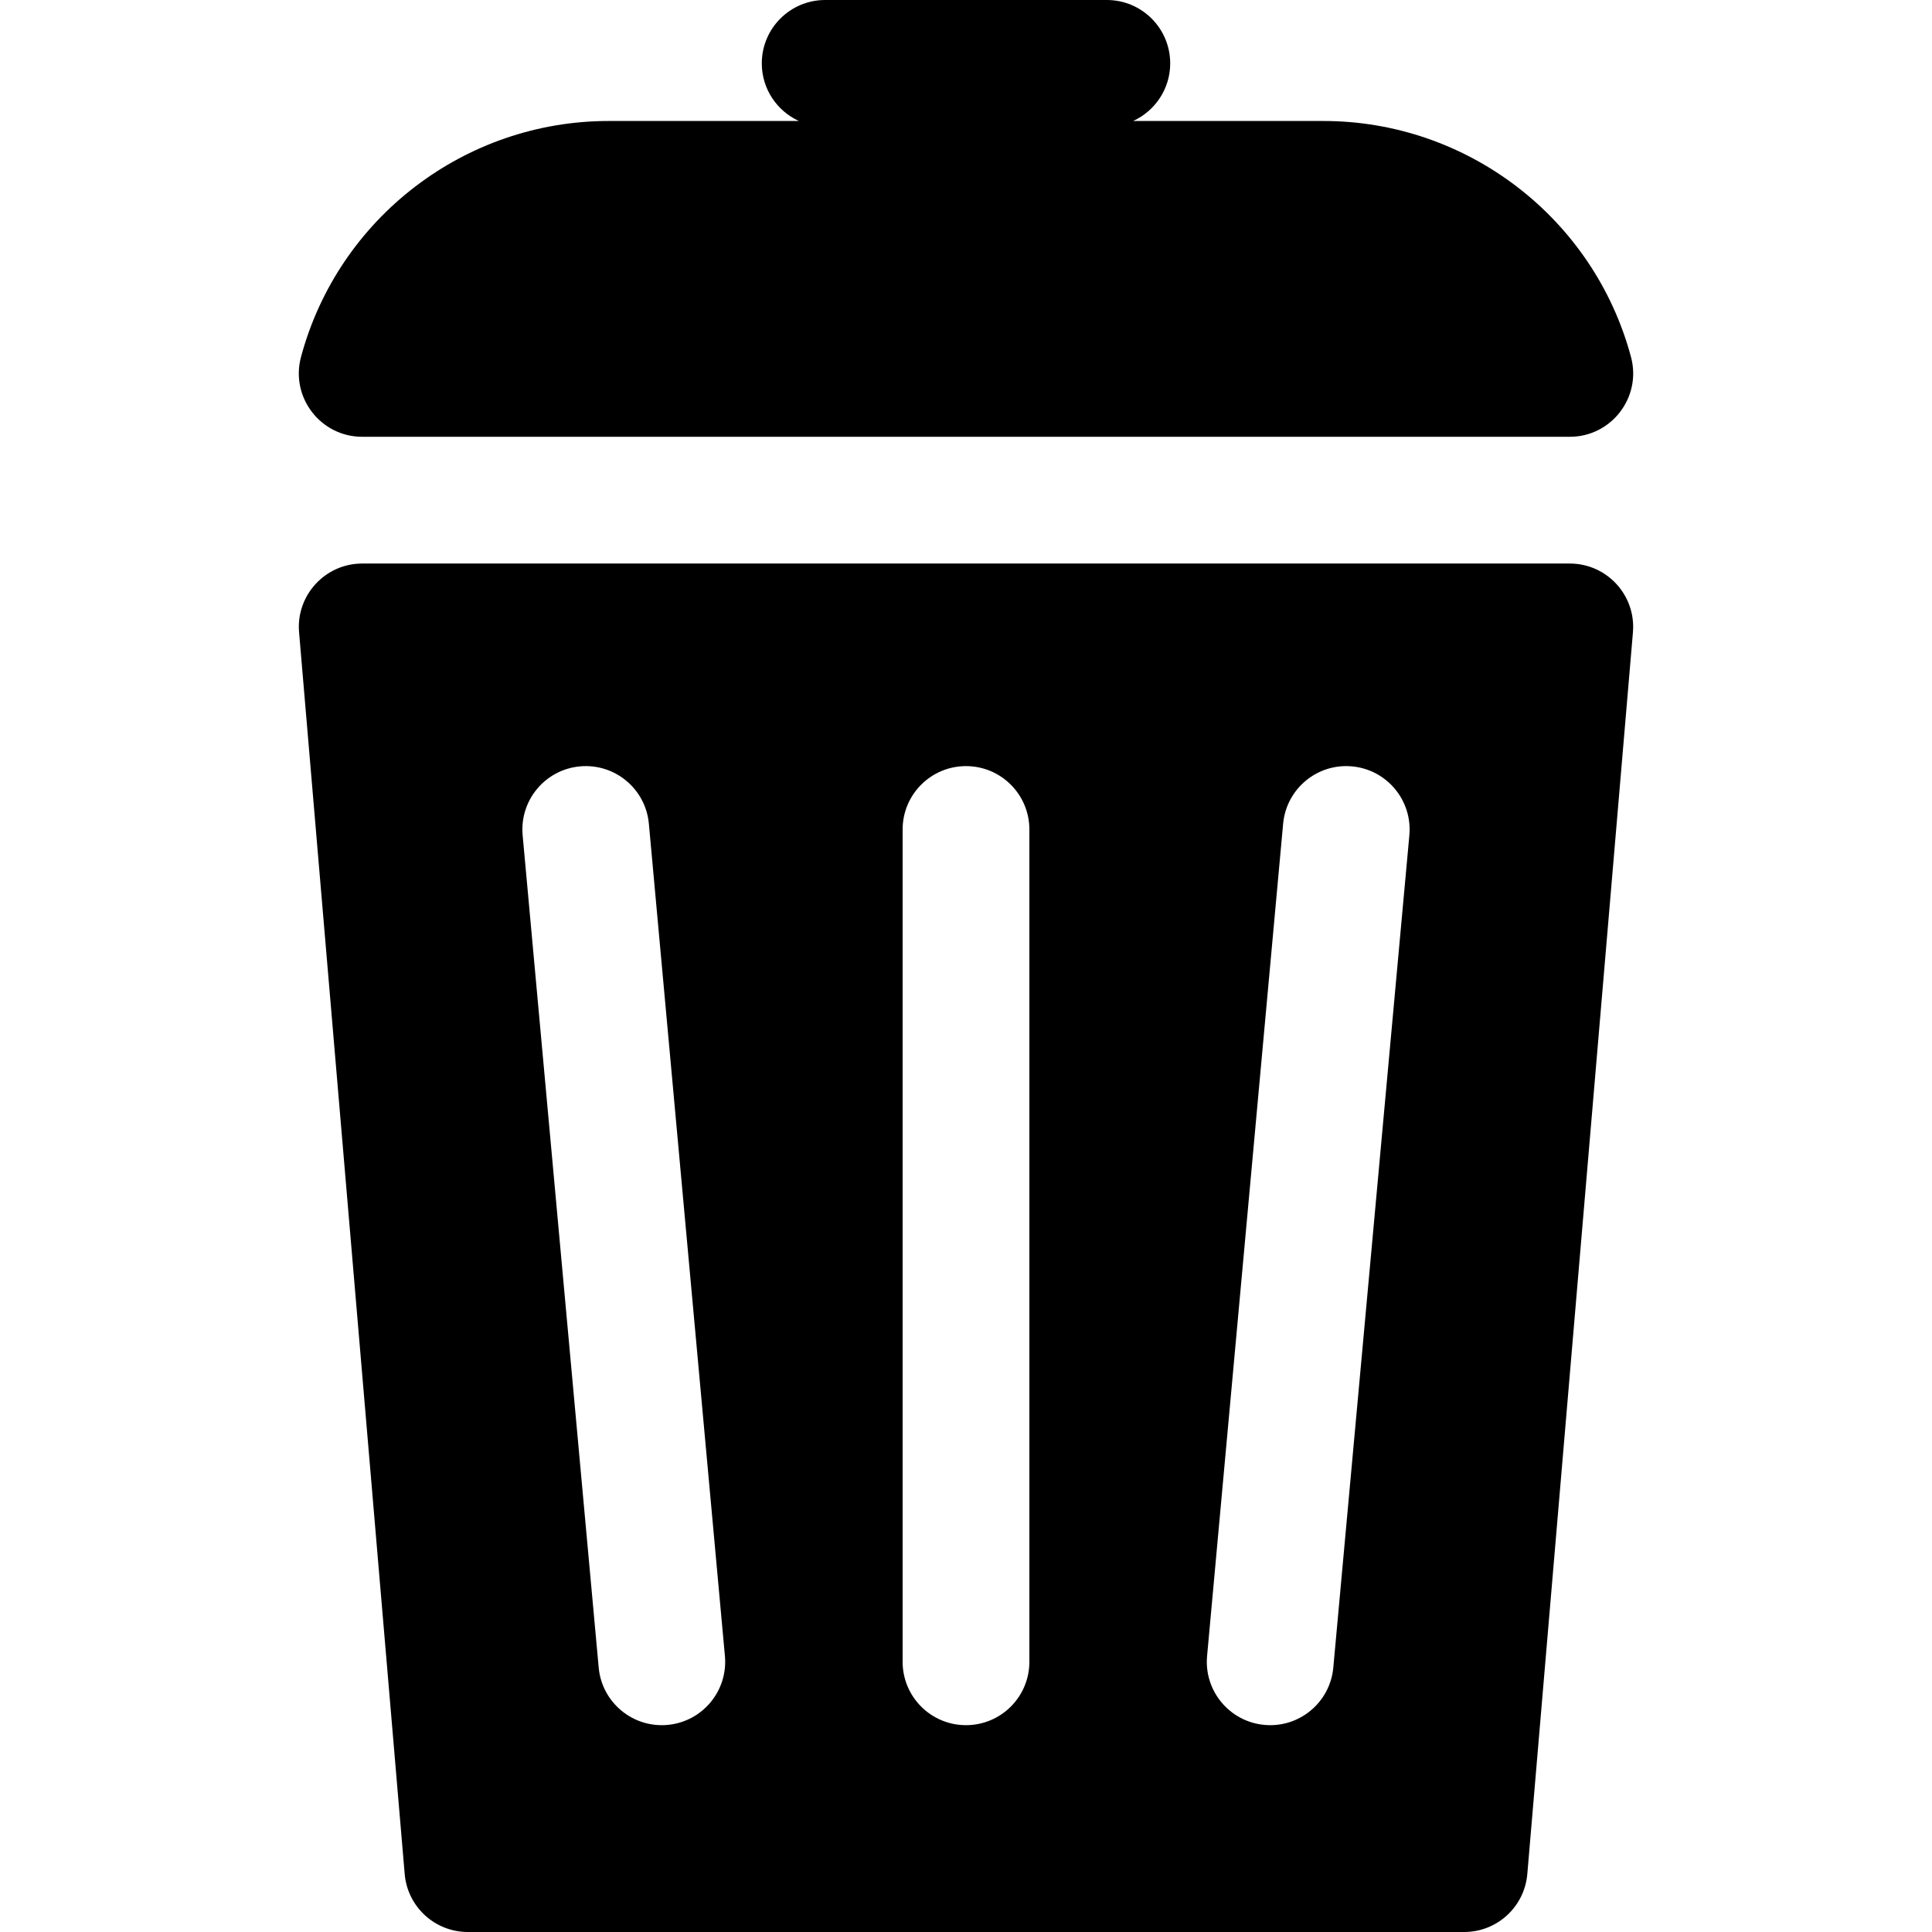
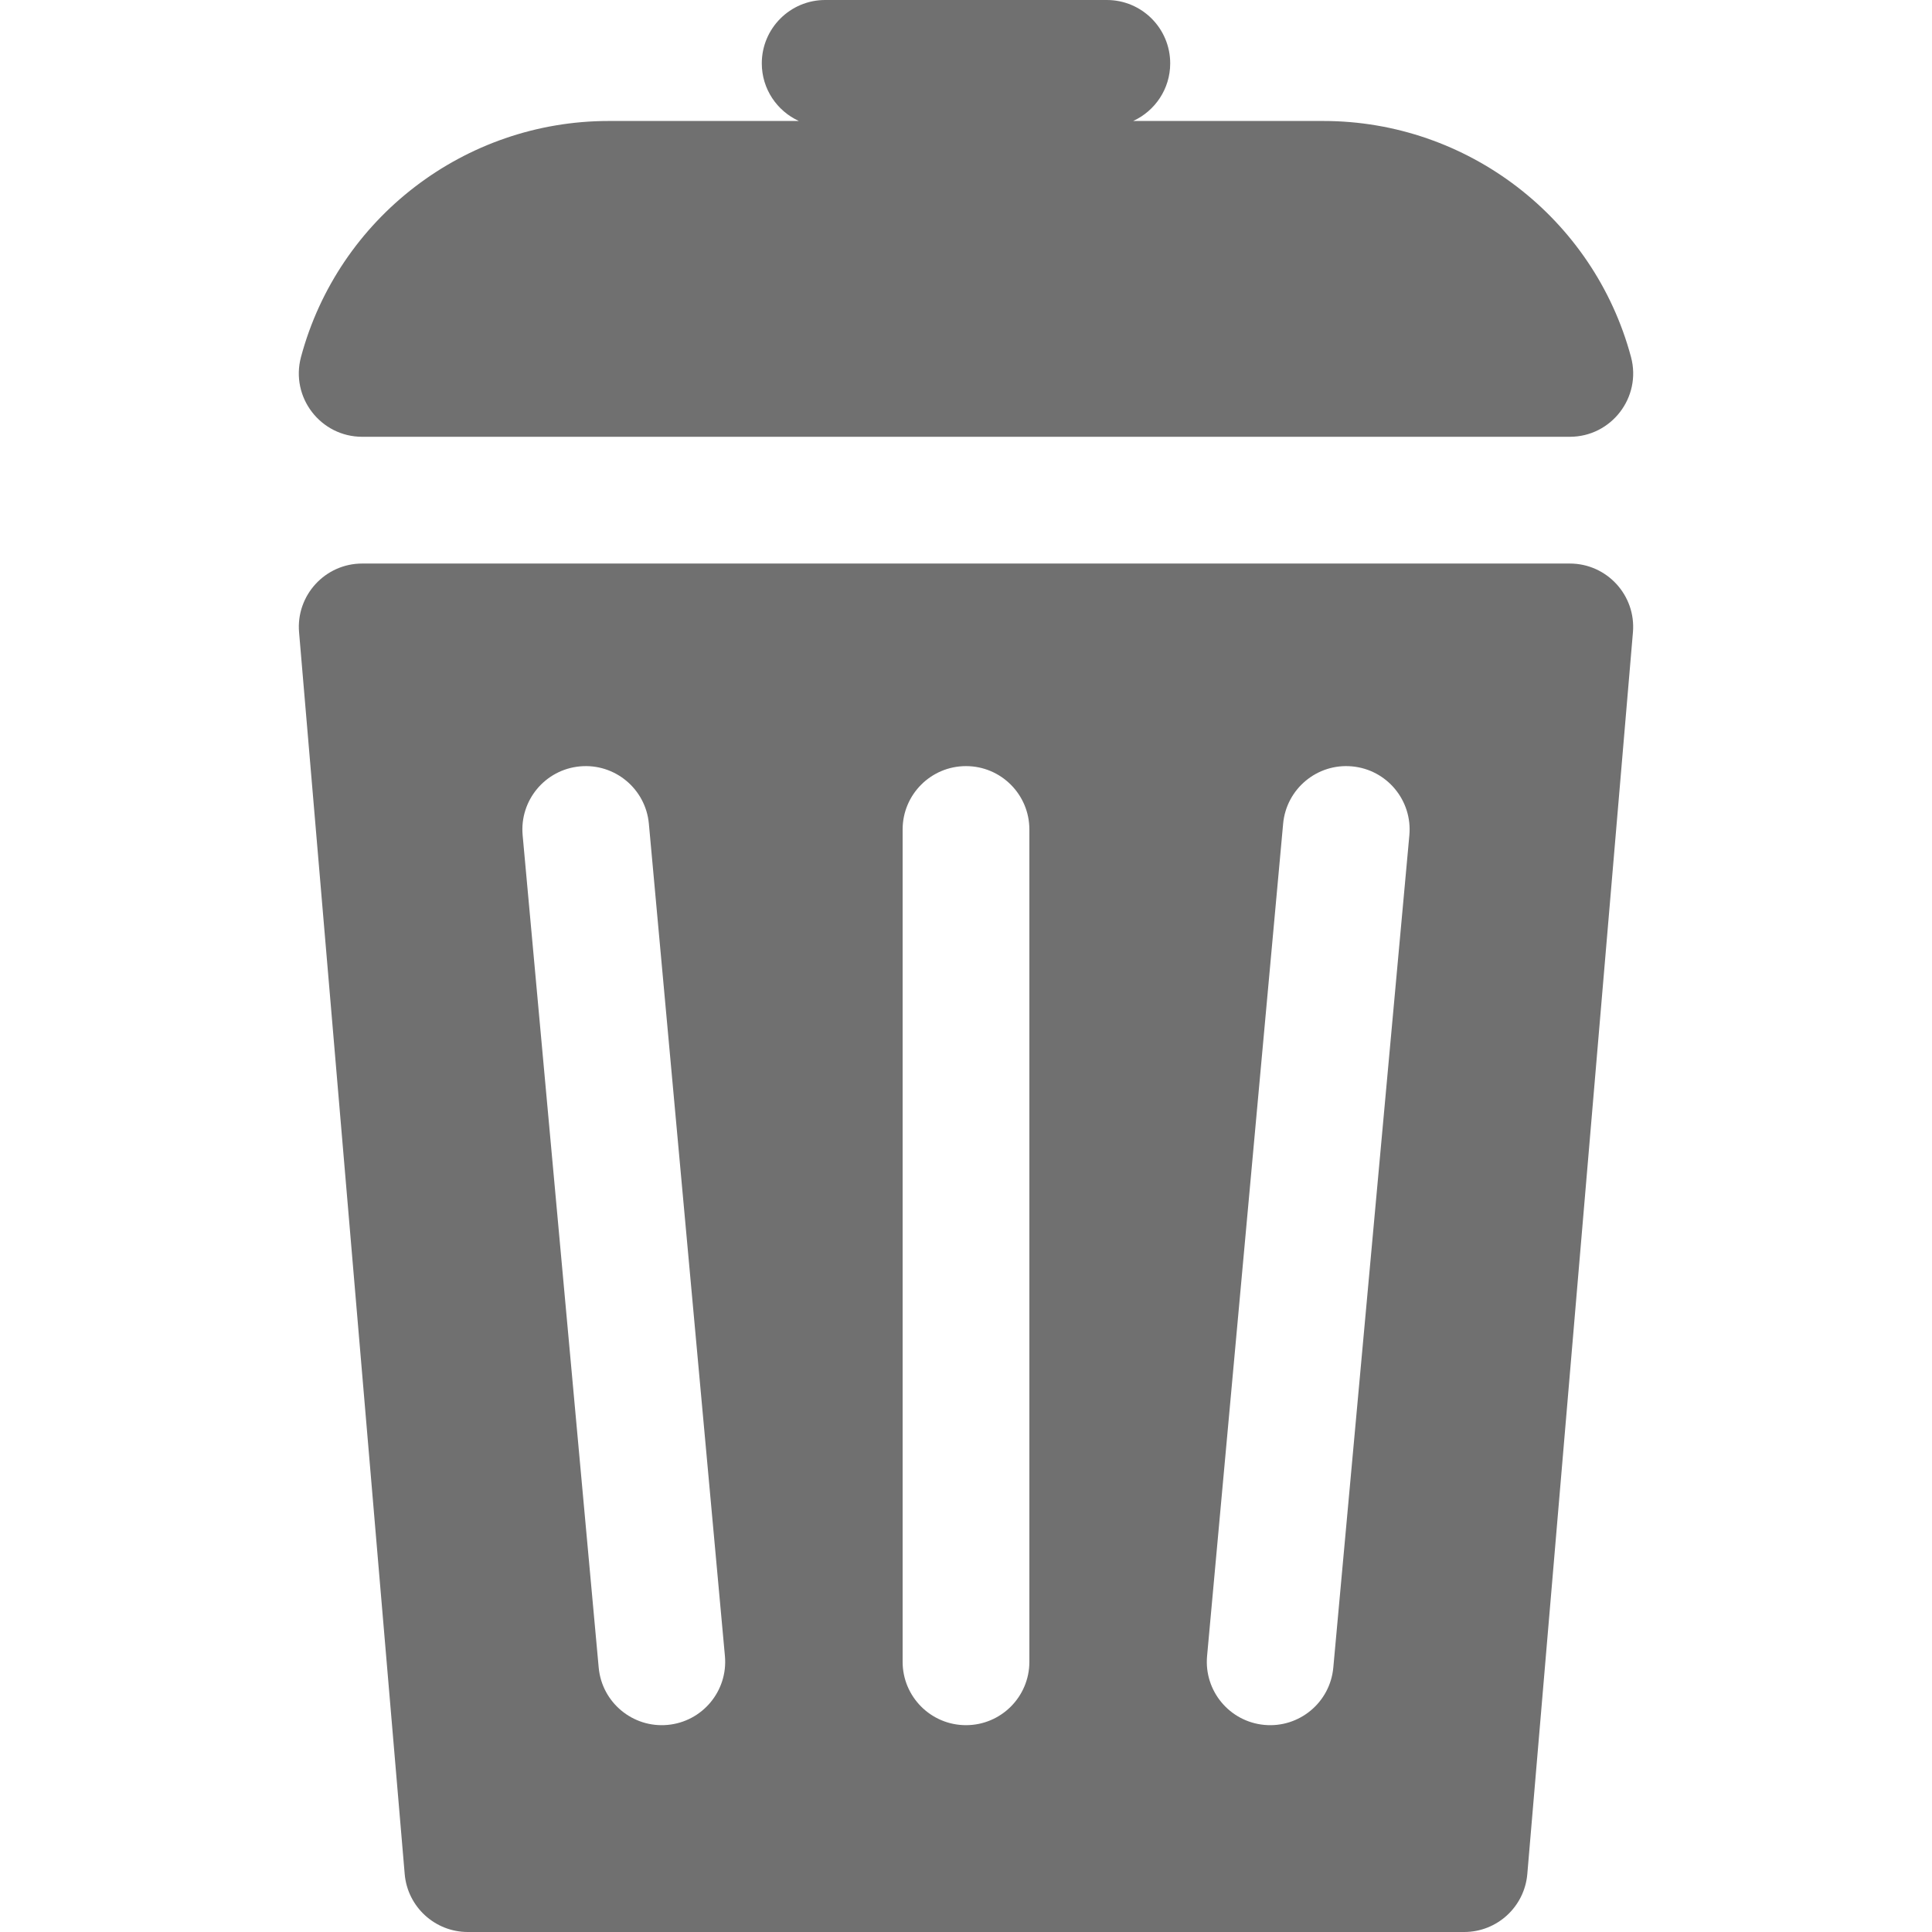
<svg xmlns="http://www.w3.org/2000/svg" version="1.1" id="Layer_1" x="0px" y="0px" viewBox="0 0 512 512" style="enable-background:new 0 0 512 512;" xml:space="preserve">
  <g>
    <g>
-       <path d="M432.232,94.608c-9.876-36.826-43.402-62.546-81.529-62.546H300.29c5.793-2.649,9.826-8.481,9.826-15.267    C310.116,7.52,302.597,0,293.321,0h-74.643c-9.275,0-16.795,7.52-16.795,16.795c0,6.786,4.033,12.618,9.826,15.267h-50.413    c-38.127,0-71.654,25.72-81.529,62.547c-2.857,10.66,5.188,21.145,16.224,21.145h320.02    C427.048,115.753,435.091,105.266,432.232,94.608z" />
+       <path d="M432.232,94.608c-9.876-36.826-43.402-62.546-81.529-62.546H300.29c5.793-2.649,9.826-8.481,9.826-15.267    C310.116,7.52,302.597,0,293.321,0h-74.643c-9.275,0-16.795,7.52-16.795,16.795c0,6.786,4.033,12.618,9.826,15.267h-50.413    c-38.127,0-71.654,25.72-81.529,62.547c-2.857,10.66,5.188,21.145,16.224,21.145h320.02    C427.048,115.753,435.091,105.266,432.232,94.608z" fill="#707070" />
    </g>
  </g>
  <g>
    <g>
-       <path d="M416.011,149.343H95.991c-9.83,0-17.567,8.419-16.734,18.218l27.991,329.068c0.739,8.693,8.01,15.372,16.734,15.372    H388.02c8.724,0,15.995-6.679,16.734-15.372l27.991-329.068C433.578,157.766,425.845,149.343,416.011,149.343z M176.914,457.118    c-9.173,0.85-17.405-5.908-18.254-15.196l-20.154-220.57c-0.843-9.237,5.96-17.409,15.197-18.254    c9.234-0.843,17.409,5.959,18.254,15.196l20.154,220.57C192.954,448.102,186.151,456.274,176.914,457.118z M272.795,440.393    c0,9.275-7.52,16.795-16.795,16.795s-16.795-7.52-16.795-16.795v-220.57c0-9.275,7.52-16.795,16.795-16.795    s16.795,7.52,16.795,16.795V440.393z M373.494,221.352l-20.154,220.57c-0.849,9.287-9.079,16.046-18.254,15.196    c-9.237-0.844-16.041-9.016-15.197-18.254l20.154-220.57c0.844-9.237,9.023-16.051,18.254-15.196    C367.534,203.942,374.337,212.114,373.494,221.352z" />
+       <path d="M416.011,149.343H95.991c-9.83,0-17.567,8.419-16.734,18.218l27.991,329.068c0.739,8.693,8.01,15.372,16.734,15.372    H388.02c8.724,0,15.995-6.679,16.734-15.372l27.991-329.068C433.578,157.766,425.845,149.343,416.011,149.343z M176.914,457.118    c-9.173,0.85-17.405-5.908-18.254-15.196l-20.154-220.57c-0.843-9.237,5.96-17.409,15.197-18.254    c9.234-0.843,17.409,5.959,18.254,15.196l20.154,220.57C192.954,448.102,186.151,456.274,176.914,457.118z M272.795,440.393    c0,9.275-7.52,16.795-16.795,16.795s-16.795-7.52-16.795-16.795v-220.57c0-9.275,7.52-16.795,16.795-16.795    s16.795,7.52,16.795,16.795V440.393z M373.494,221.352l-20.154,220.57c-0.849,9.287-9.079,16.046-18.254,15.196    c-9.237-0.844-16.041-9.016-15.197-18.254l20.154-220.57c0.844-9.237,9.023-16.051,18.254-15.196    C367.534,203.942,374.337,212.114,373.494,221.352z" fill="#707070" />
    </g>
  </g>
  <g>
</g>
  <g>
</g>
  <g>
</g>
  <g>
</g>
  <g>
</g>
  <g>
</g>
  <g>
</g>
  <g>
</g>
  <g>
</g>
  <g>
</g>
  <g>
</g>
  <g>
</g>
  <g>
</g>
  <g>
</g>
  <g>
</g>
</svg>
